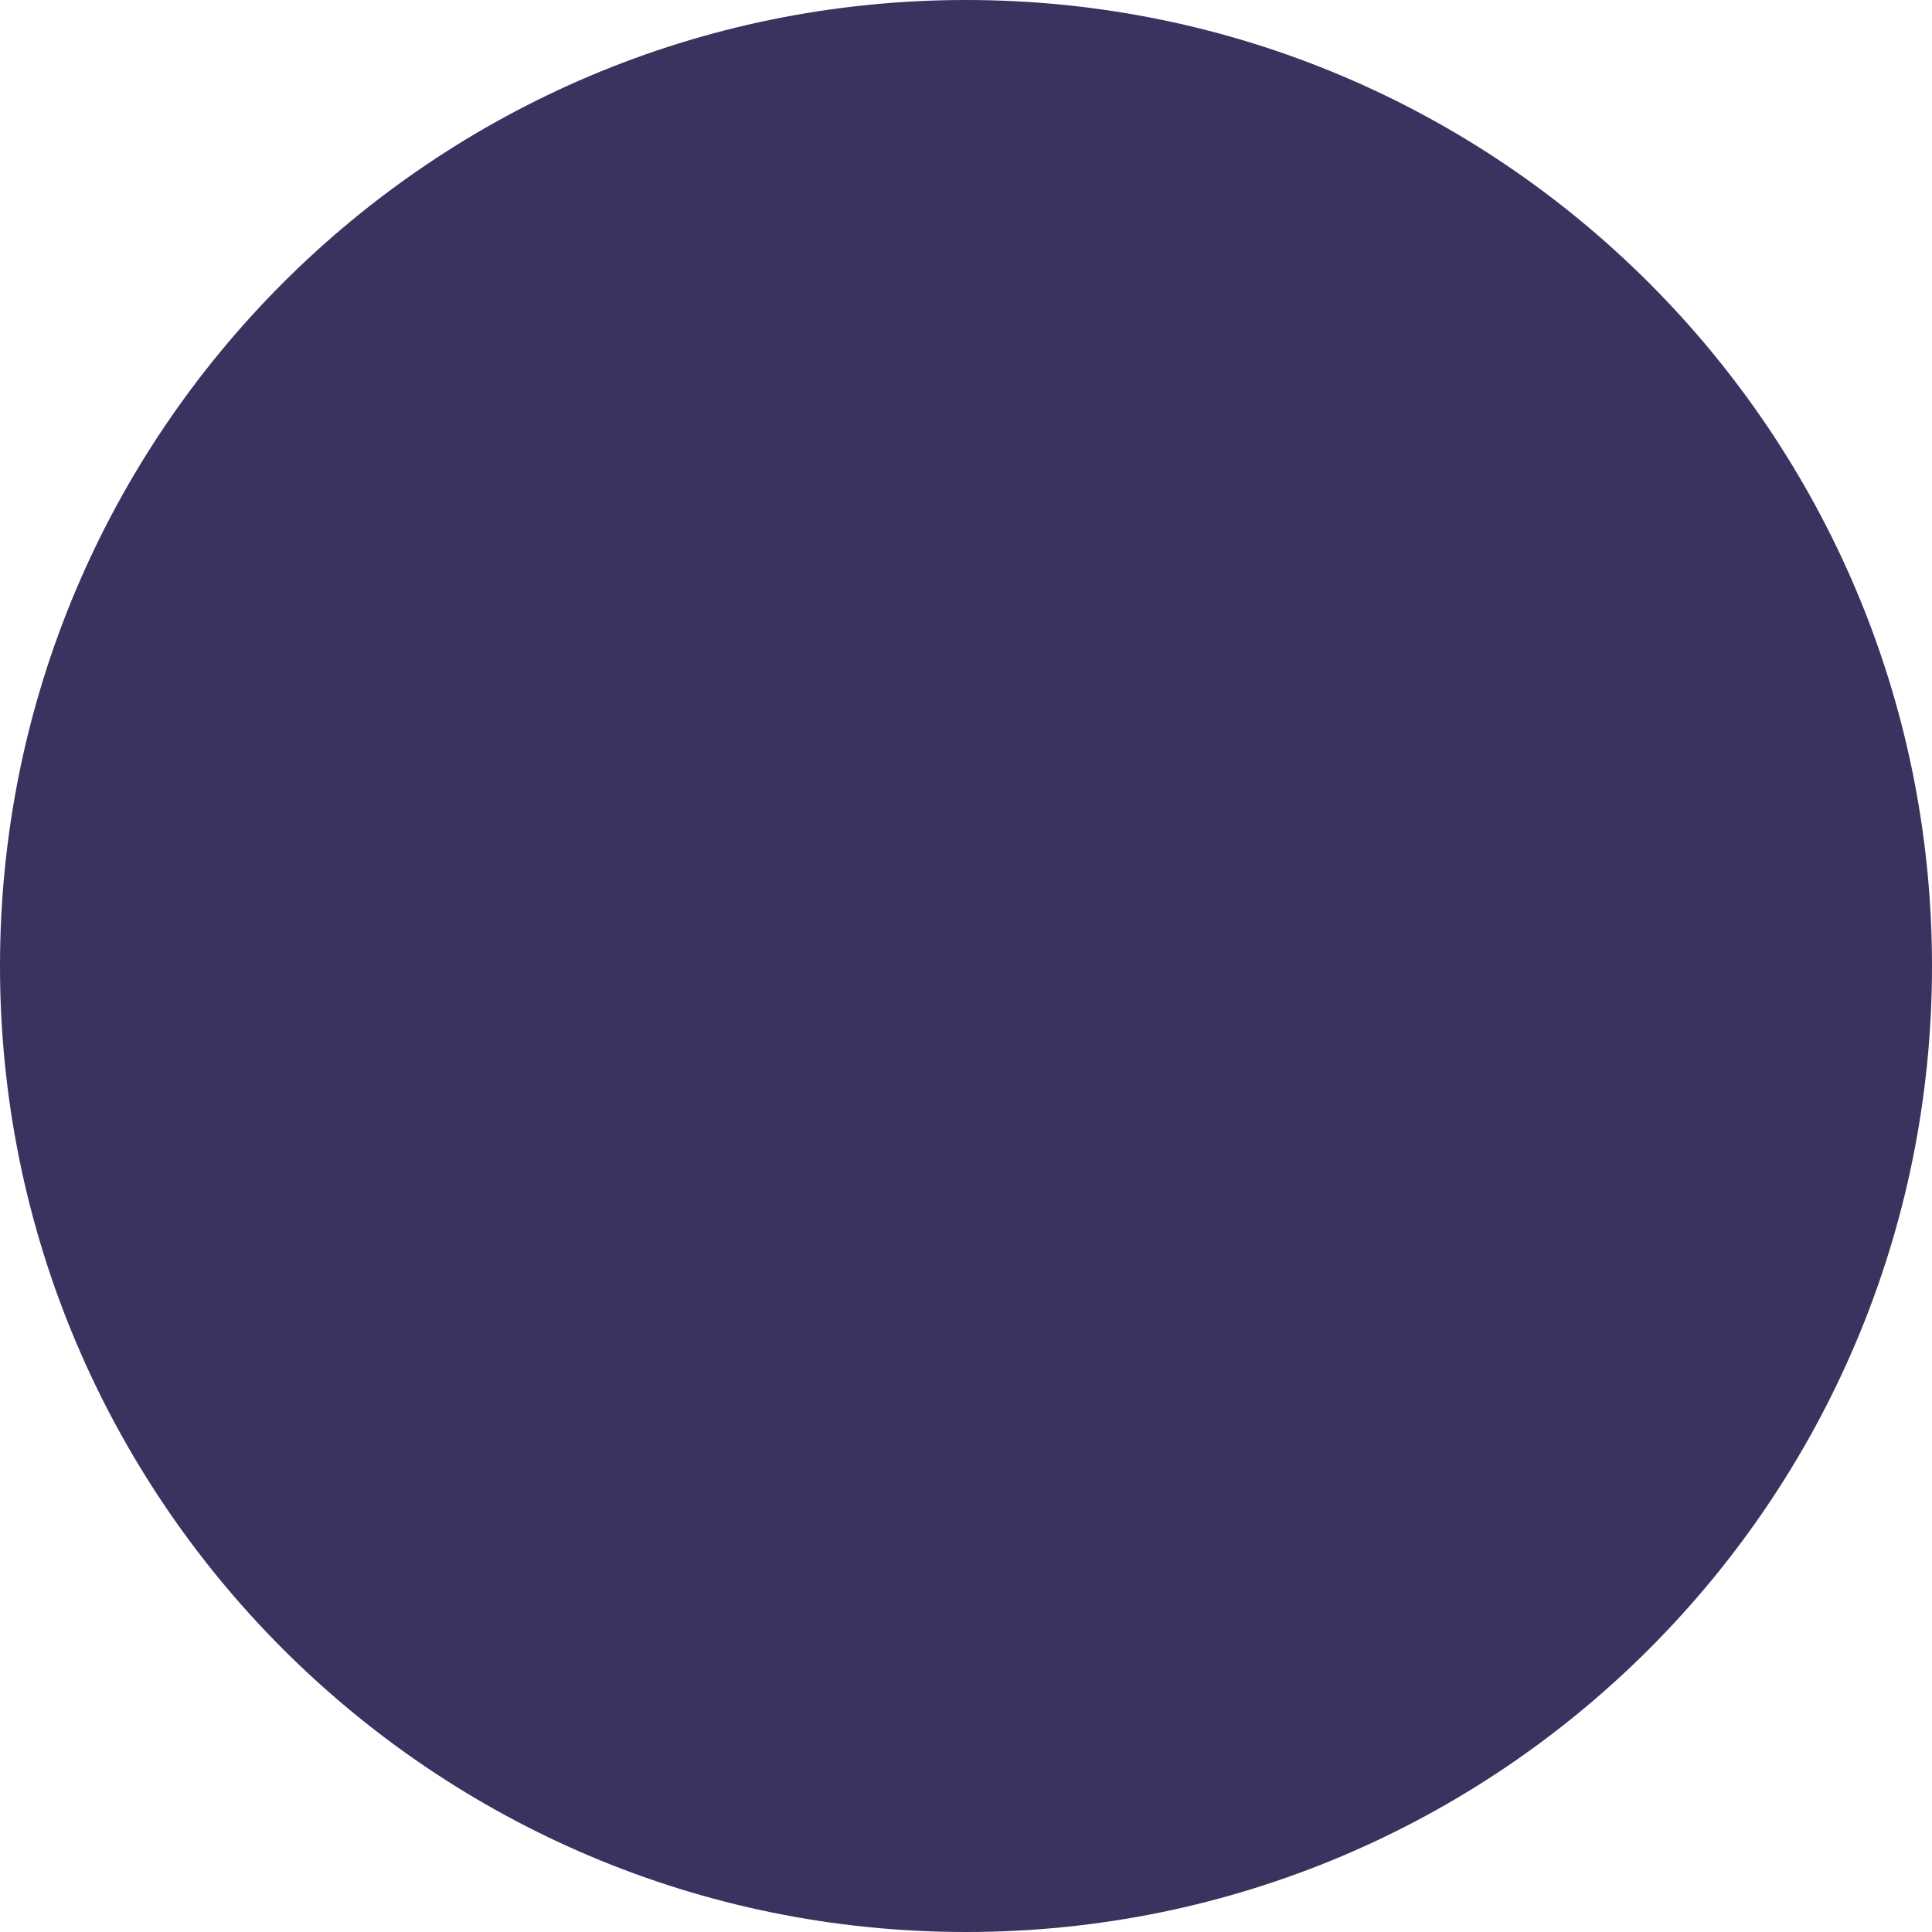
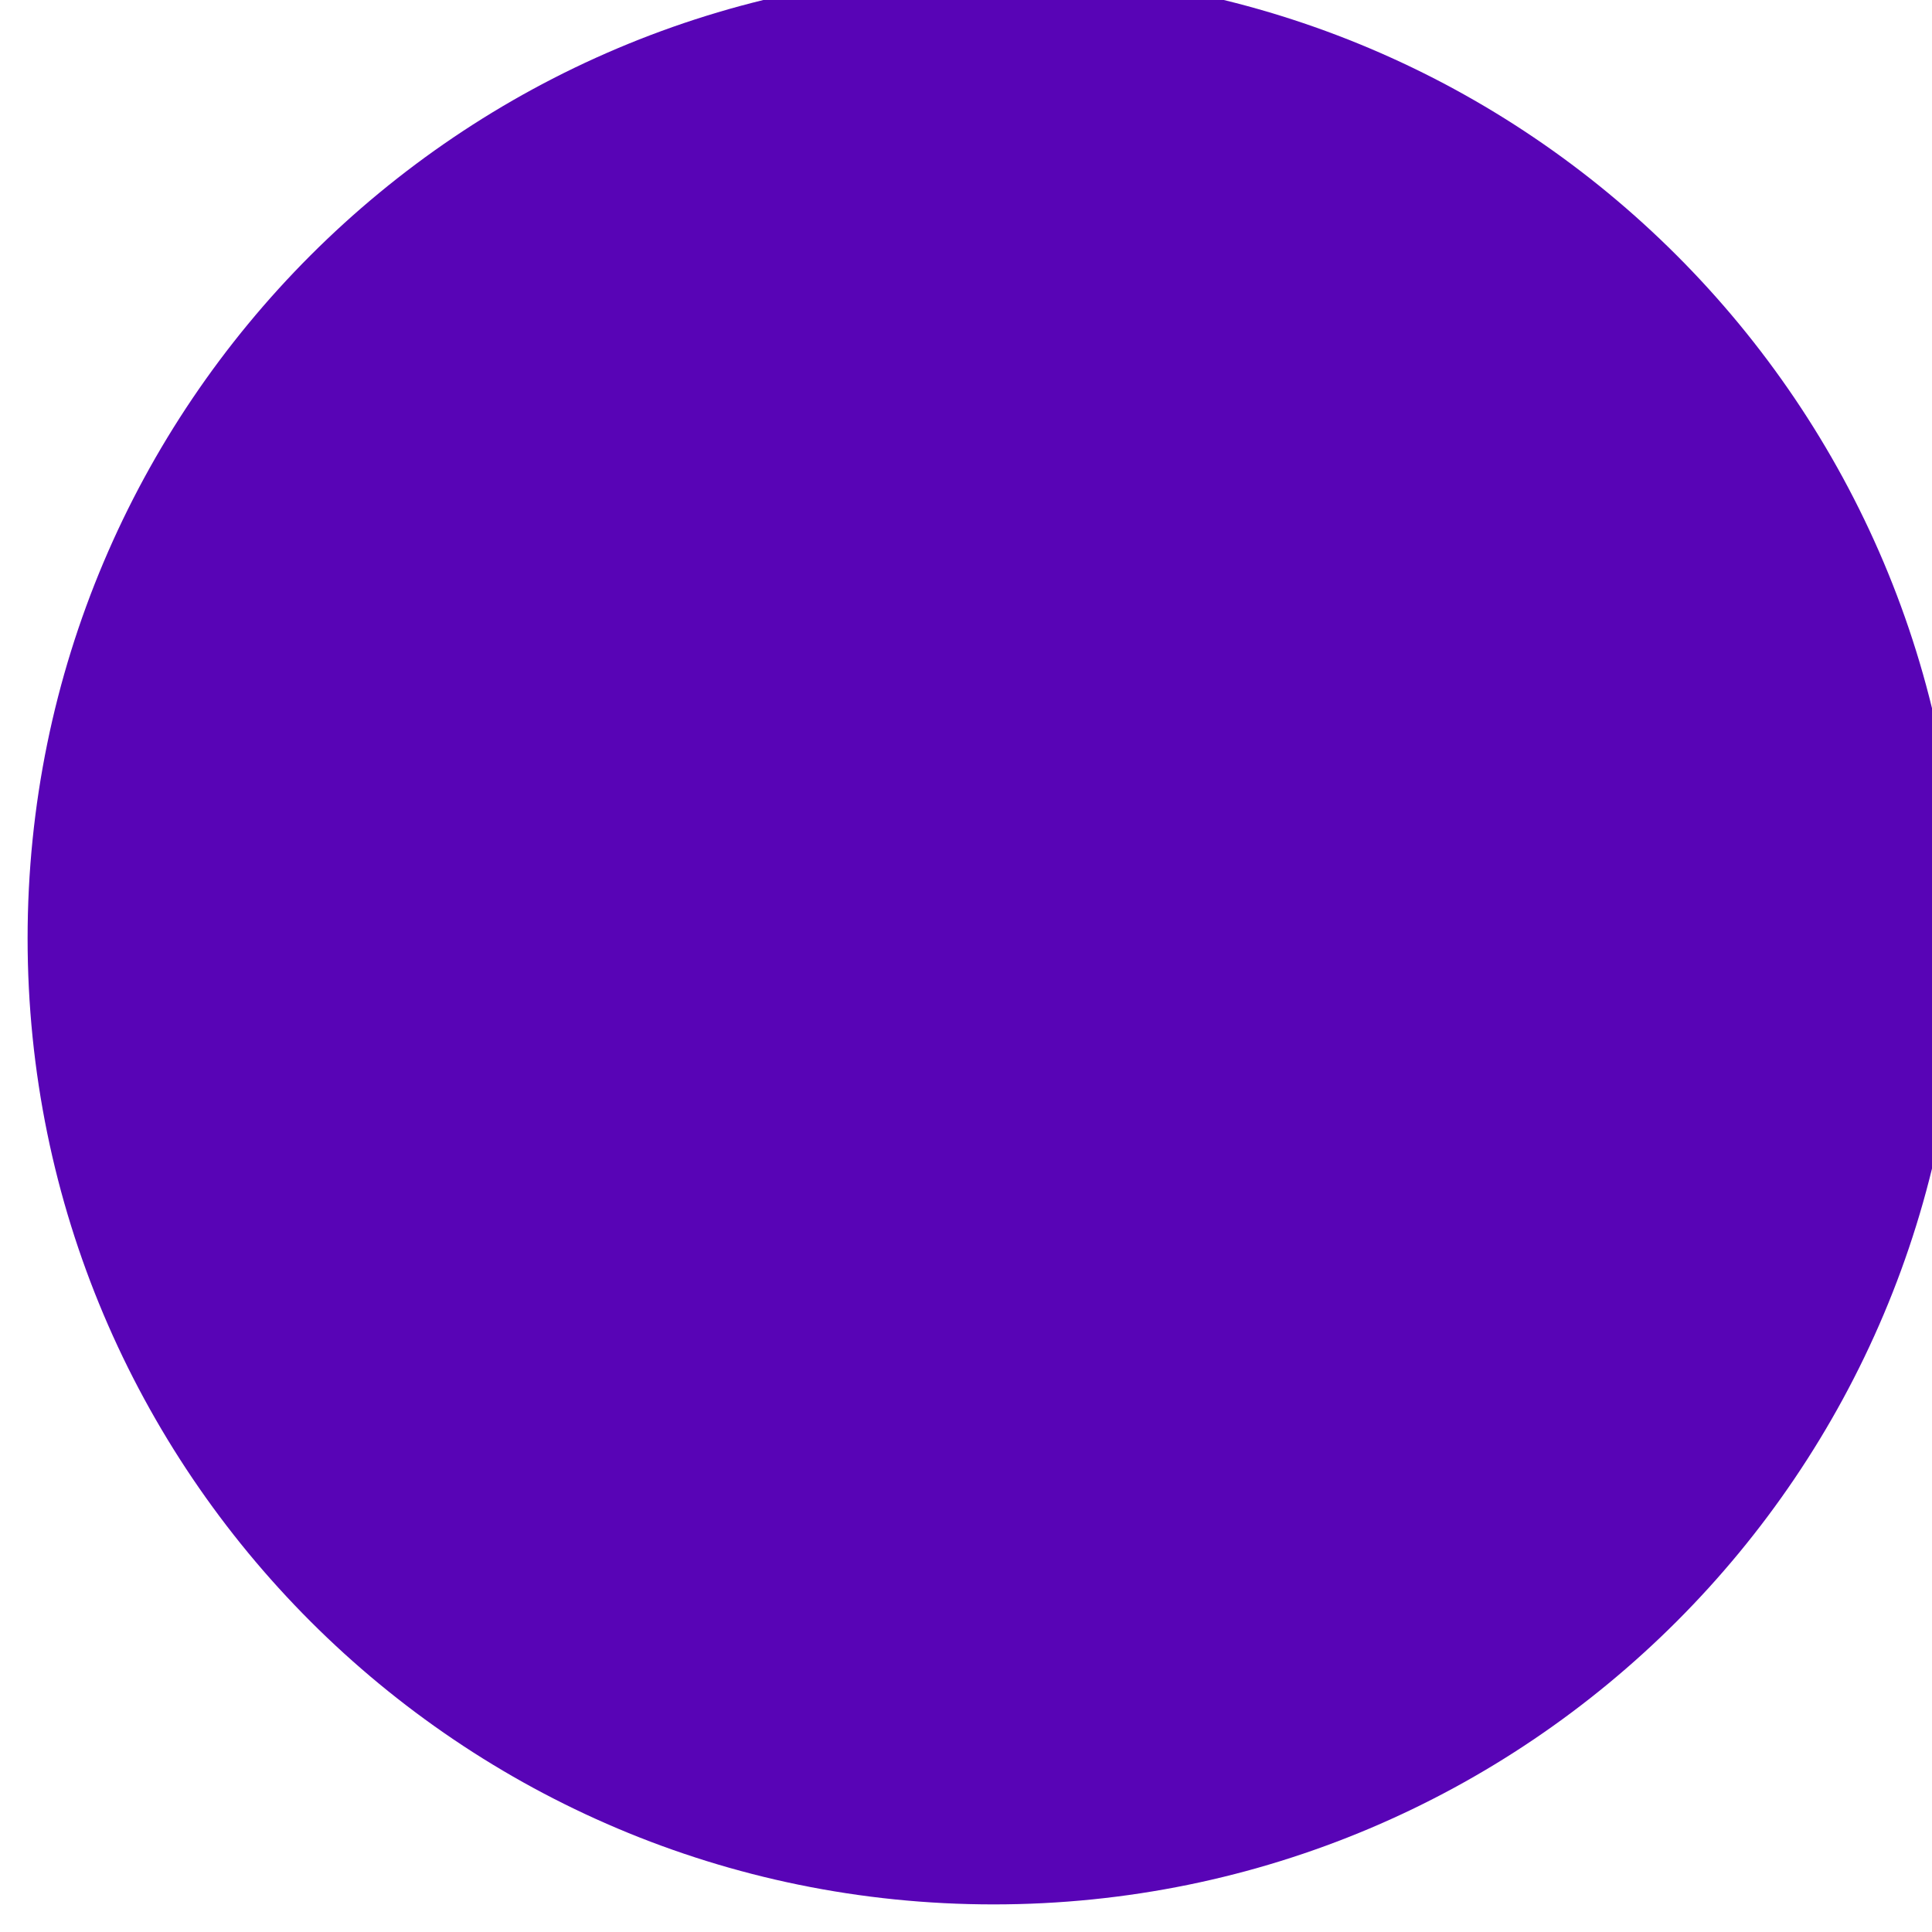
<svg xmlns="http://www.w3.org/2000/svg" width="14px" height="14px" viewBox="0 0 14 14" version="1.1">
  <g id="UX-design" stroke="none" stroke-width="1" fill="none" fill-rule="evenodd">
-     <g id="9-Nieuws" transform="translate(-127, -673)">
+     <g id="9-Nieuws" transform="translate(-126.8, -673.2)">
      <circle id="Oval" stroke="#3A325F" stroke-width="2" cx="134" cy="680" r="13" />
-       <circle id="Oval" fill="#3A325F" cx="134" cy="680" r="7" />
+       <circle id="Oval" fill="#5804B6" cx="134" cy="680" r="7" />
    </g>
  </g>
</svg>
